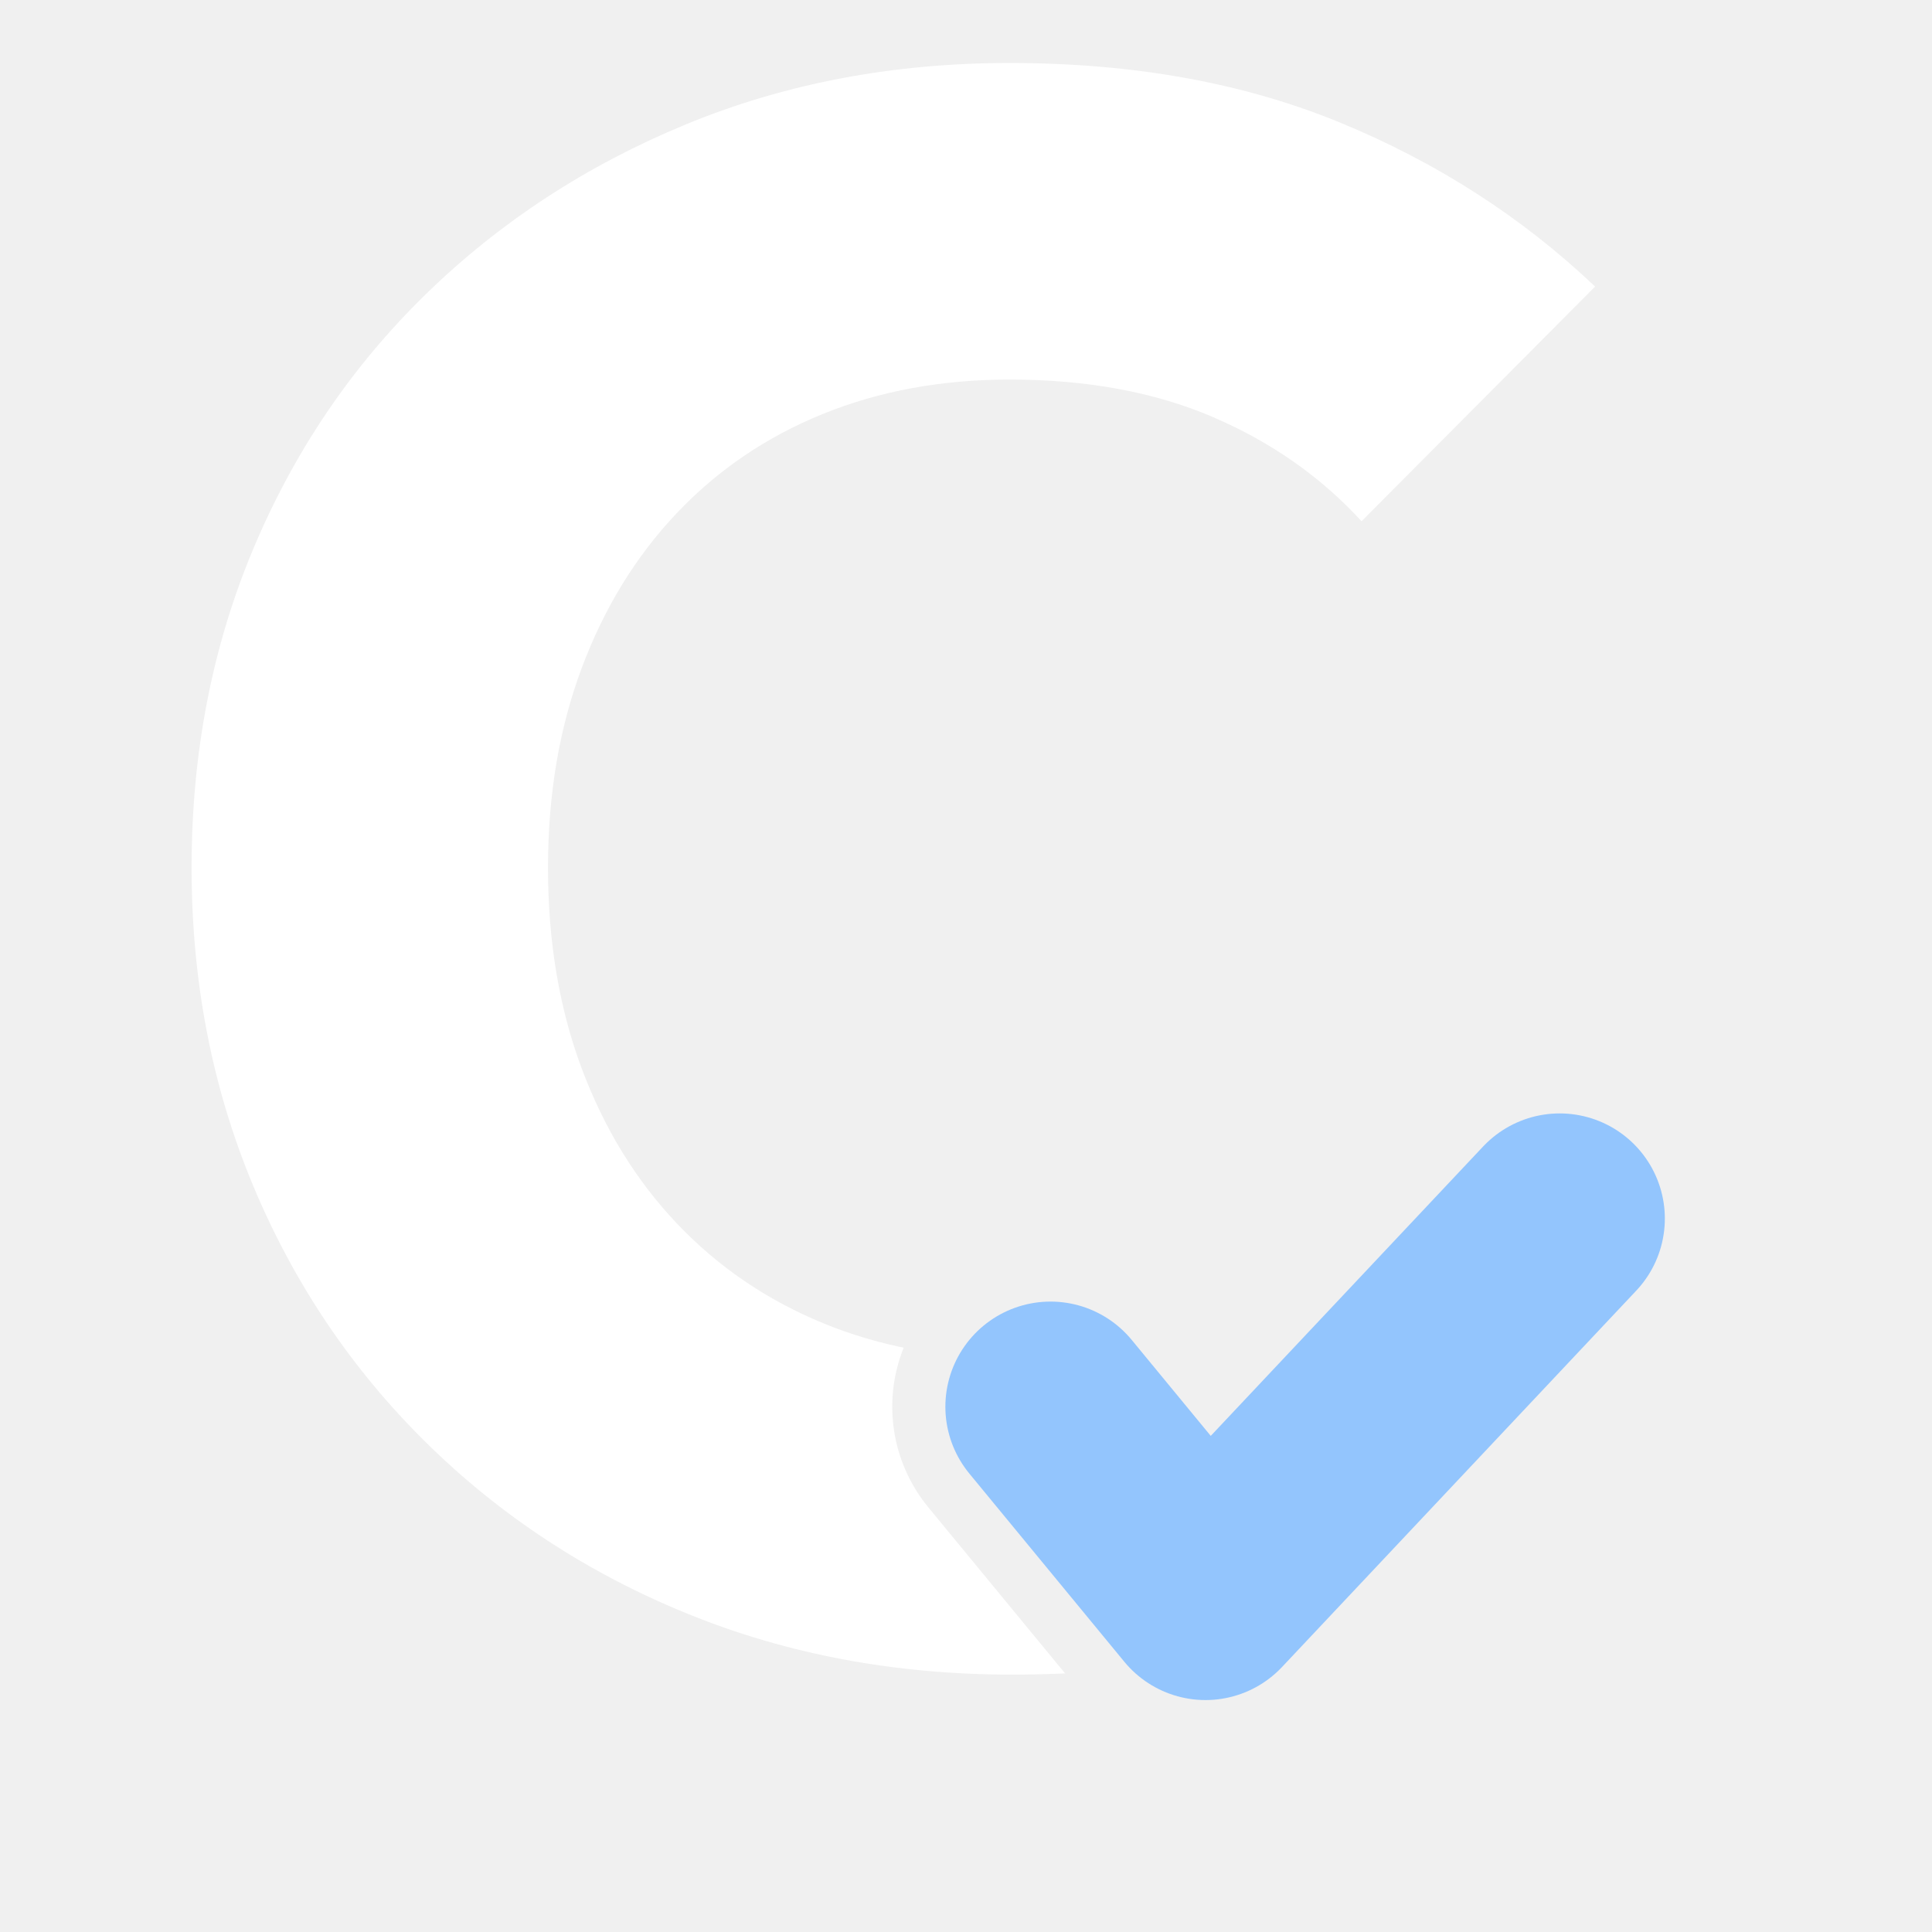
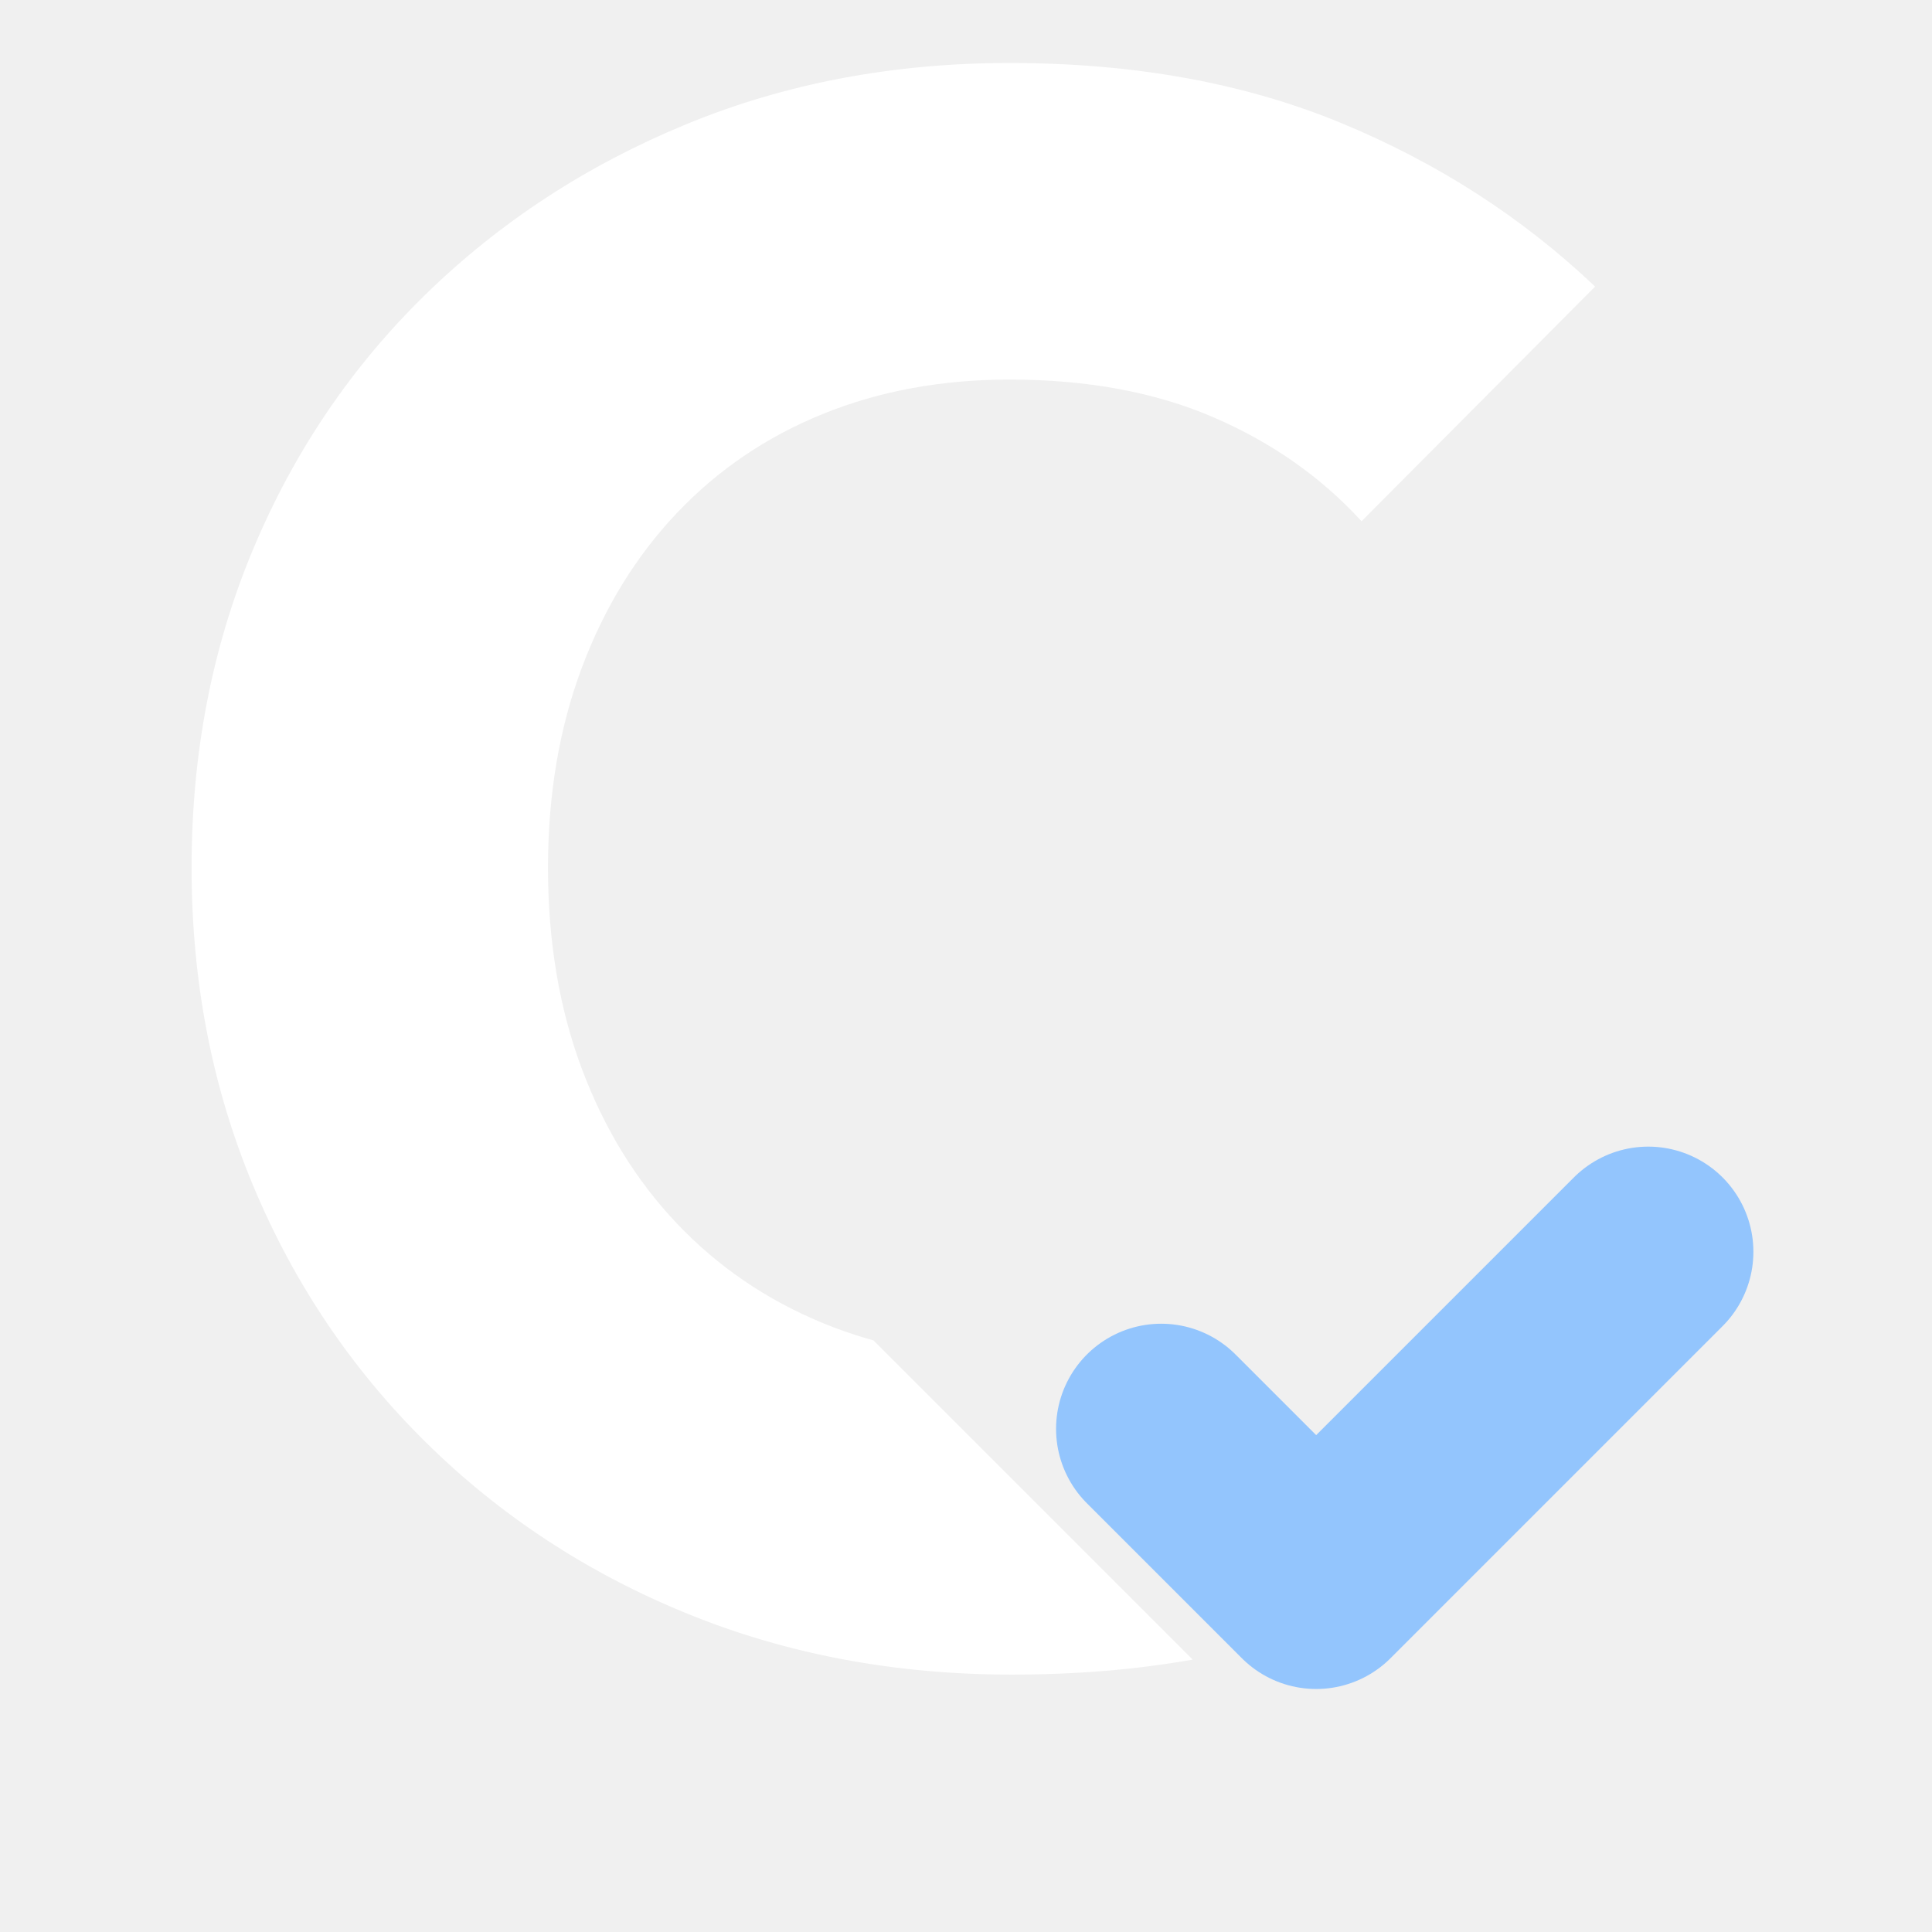
<svg xmlns="http://www.w3.org/2000/svg" viewBox="0 0 48.00 48" role="img" aria-label="Creident">
  <defs>
-     <mask id="ct">
-       <rect x="-100" y="-100" width="1100" height="1100" fill="white" />
-       <rect x="430" y="-60" width="400" height="310" fill="black" />
-       <path d="M420 110 490 25 650 195" fill="none" stroke="black" stroke-width="143" stroke-linecap="round" stroke-linejoin="round" />
-     </mask>
-     <mask id="dt">
-       <rect x="-100" y="-100" width="1000" height="1000" fill="white" />
-       <path d="M370 -80H650V210L440 280 370 200Z" fill="black" />
-     </mask>
+     <clipPath id="ct">
+       <path d="M-100 -100H580L280 200H1000V1000H-100Z" />
+     </clipPath>
+     <clipPath id="dt">
+       <path d="M-100 -100H390V160H650V1000H-100Z" />
+     </clipPath>
  </defs>
  <g transform="translate(3 41) scale(.055 -.055)">
-     <path d="M402.5 -11Q323.5 -11 256.0 16.5Q188.5 44 138.0 93.75Q87.5 143.5 59.75 210.0Q32 276.5 32 353.5Q32 431 59.75 497.25Q87.5 563.5 137.75 612.5Q188 661.5 255.25 689.25Q322.5 717 401.5 717Q485.5 717 551.0 690.0Q616.5 663 666 616L560.5 510Q533 540 493.5 557.0Q454 574 401.5 574Q355.5 574 317.25 558.5Q279 543 251.25 513.75Q223.5 484.5 208.25 443.75Q193 403 193 353.5Q193 303.5 208.25 262.75Q223.5 222 251.25 192.75Q279 163.5 317.25 147.75Q355.5 132 401.5 132Q456 132 496.0 148.75Q536 165.5 564.5 196L670.5 90Q620 42.5 554.5 15.75Q489 -11 402.5 -11Z" fill="#FFFFFF" mask="url(#ct)" />
-     <path d="M420 110 490 25 650 195" fill="none" stroke="#93C5FD" stroke-width="95" stroke-linecap="round" stroke-linejoin="round" />
+     <path d="M402.5 -11Q323.5 -11 256.0 16.5Q188.5 44 138.0 93.75Q87.5 143.5 59.75 210.0Q32 276.5 32 353.5Q32 431 59.75 497.25Q87.5 563.5 137.75 612.5Q188 661.5 255.25 689.25Q322.5 717 401.5 717Q485.5 717 551.0 690.0Q616.5 663 666 616L560.5 510Q533 540 493.5 557.0Q454 574 401.5 574Q355.5 574 317.25 558.5Q279 543 251.25 513.75Q223.5 484.5 208.25 443.75Q193 403 193 353.5Q193 303.5 208.25 262.75Q223.5 222 251.25 192.75Q279 163.5 317.25 147.75Q355.5 132 401.5 132Q456 132 496.0 148.75Q536 165.5 564.5 196L670.5 90Q620 42.5 554.5 15.75Q489 -11 402.5 -11Z" fill="#FFFFFF" clip-path="url(#ct)" />
+     <path d="M470 100 540 30 690 180" fill="none" stroke="#93C5FD" stroke-width="95" stroke-linecap="round" stroke-linejoin="round" />
  </g>
</svg>
